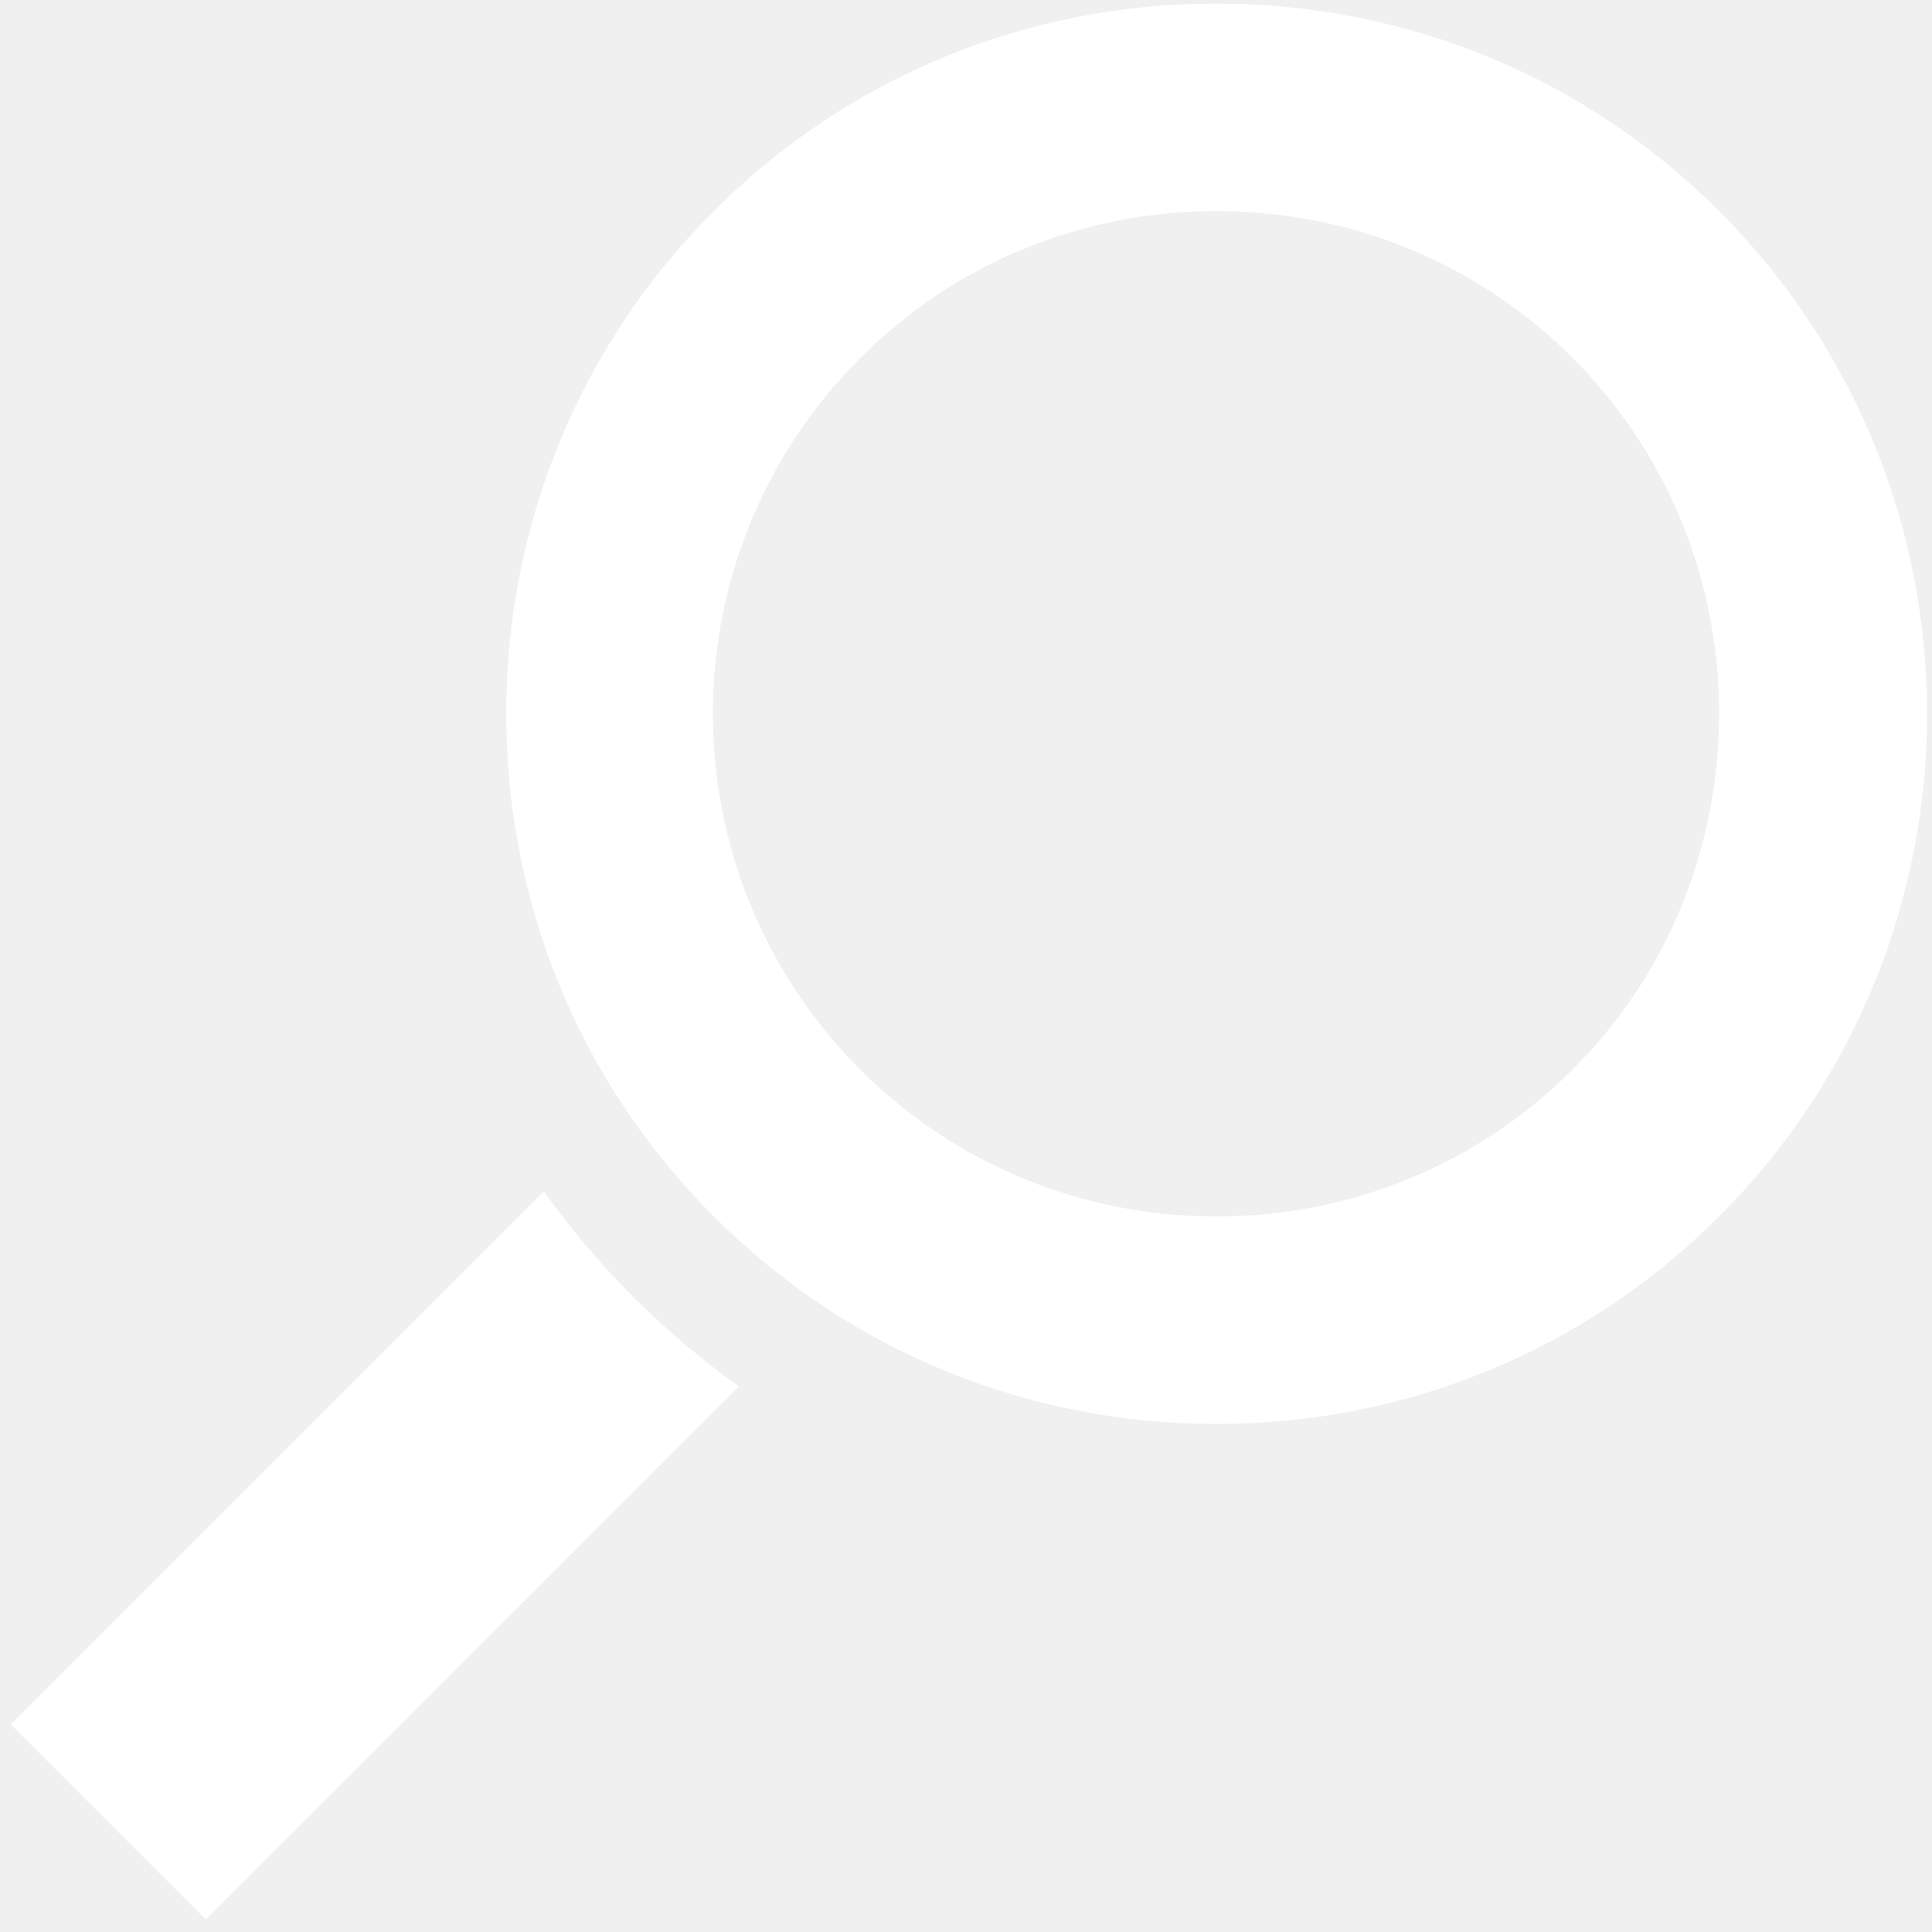
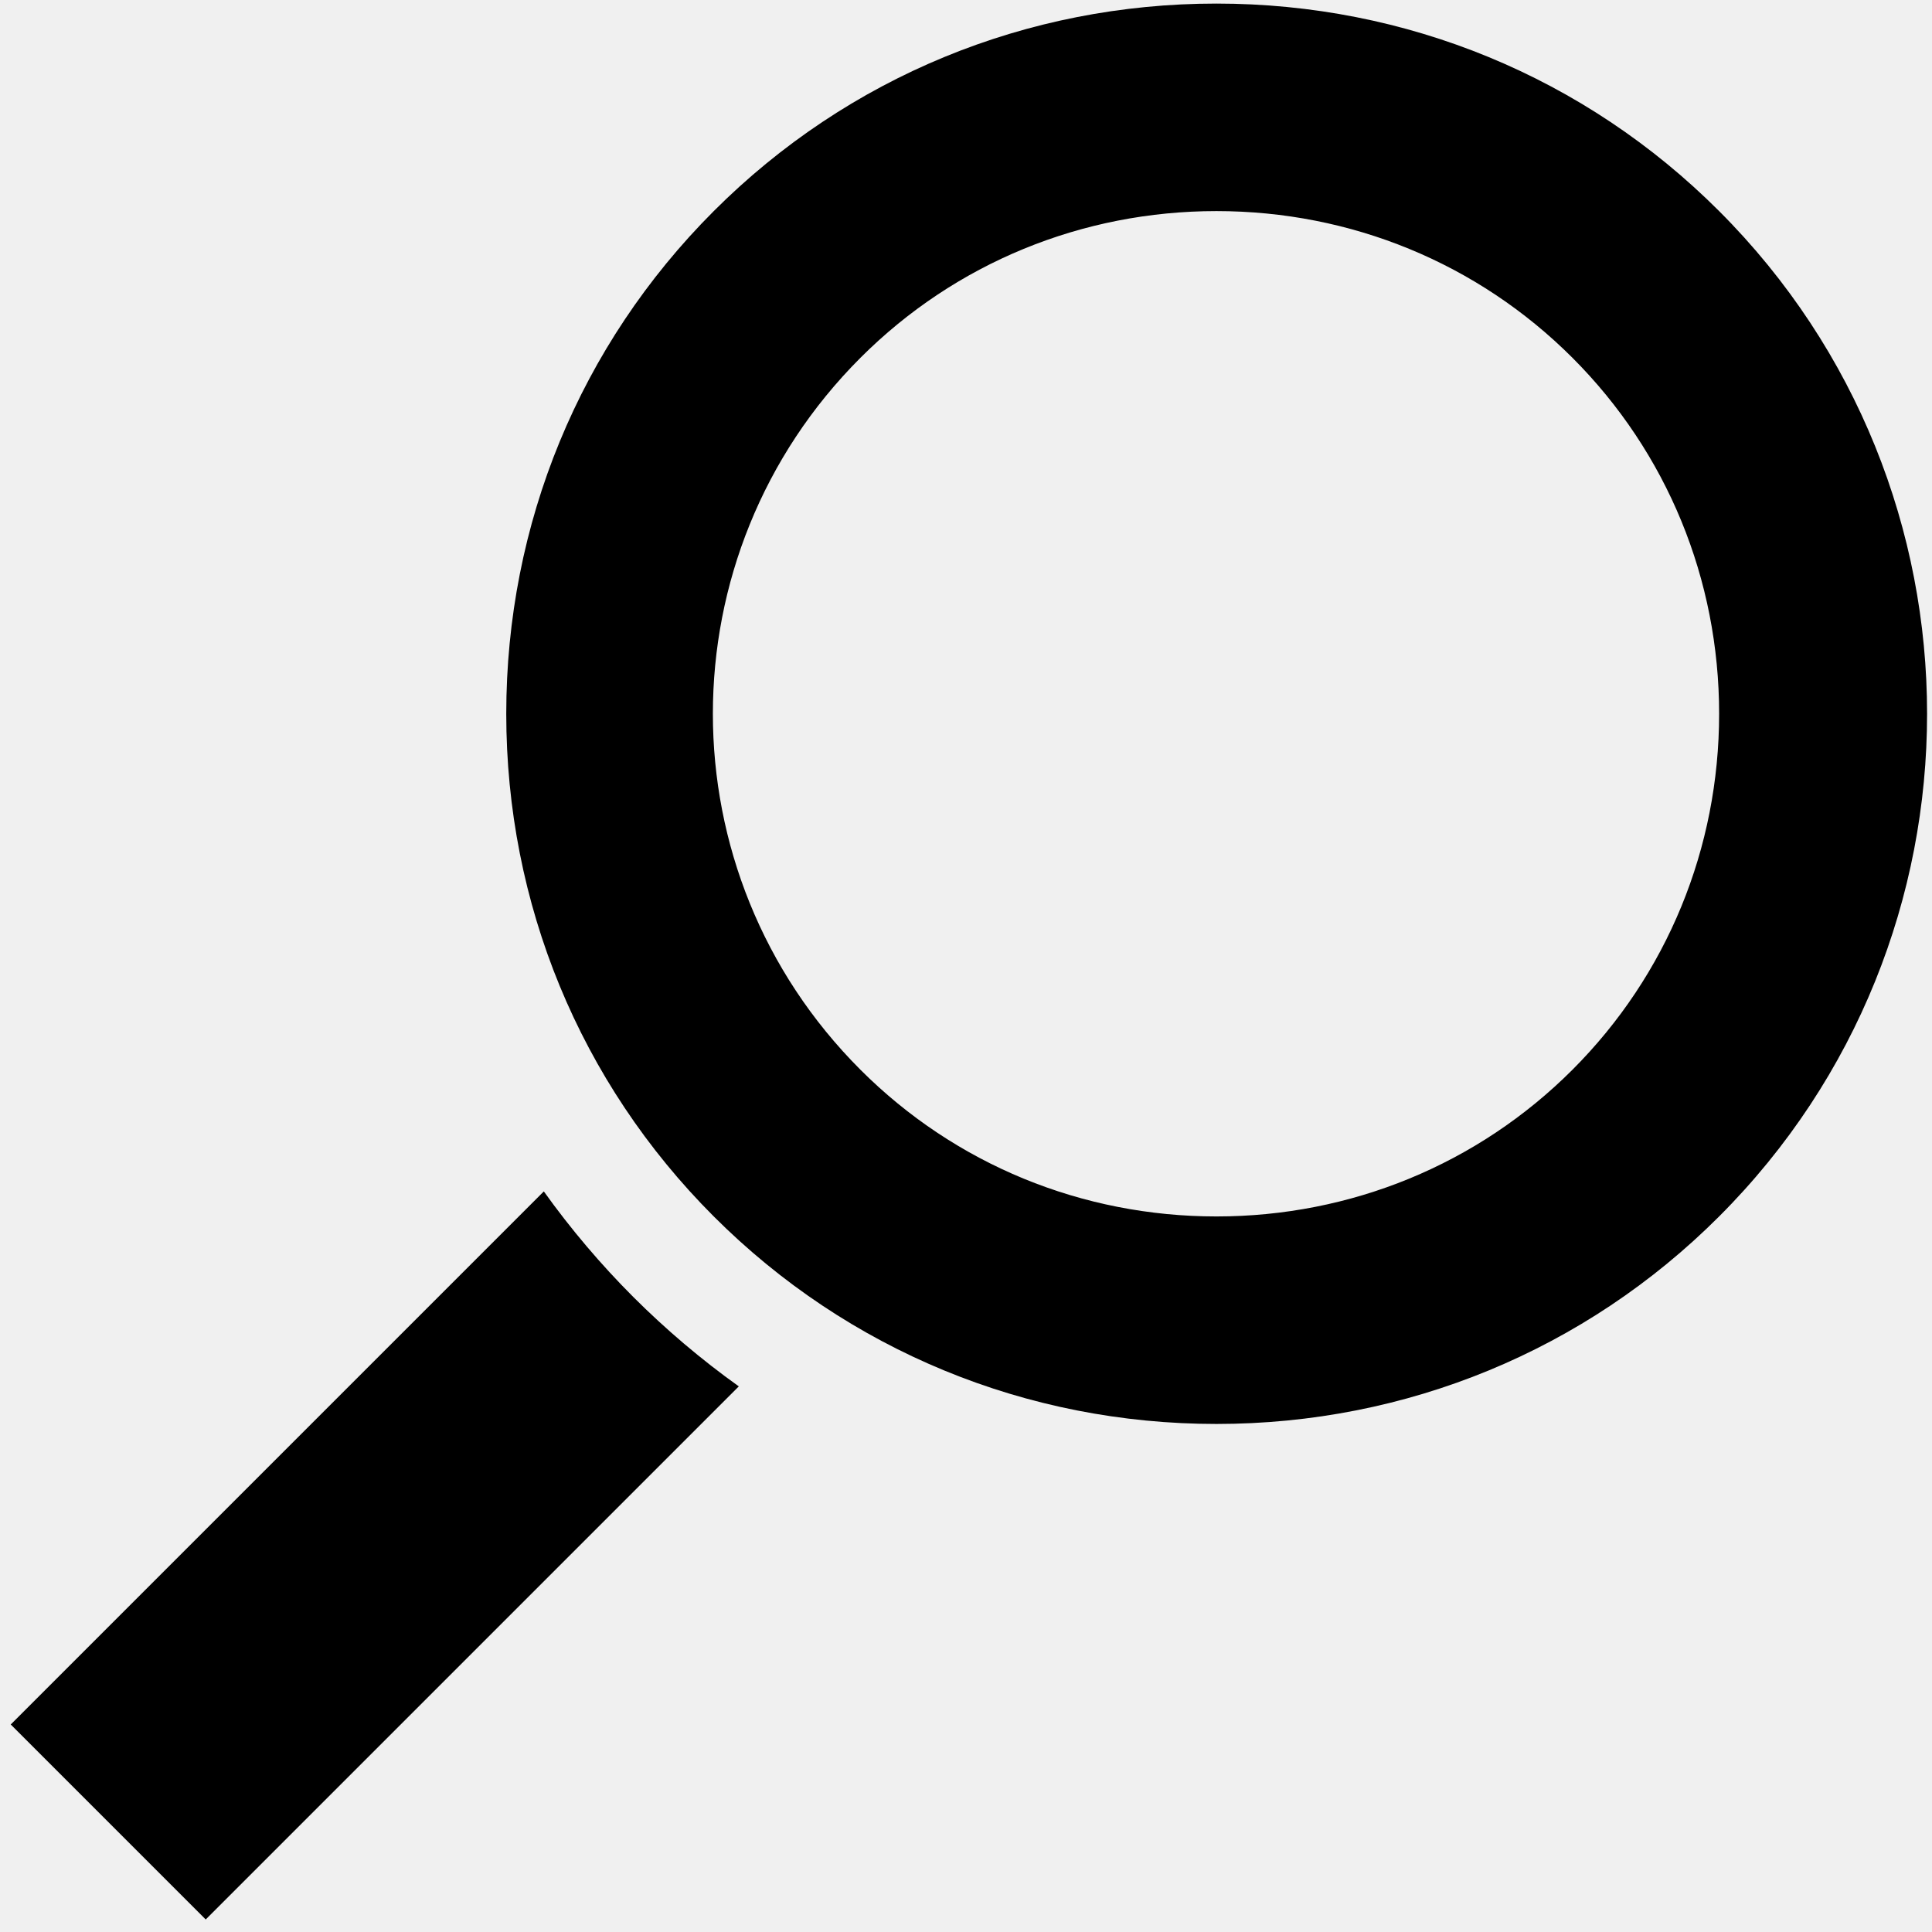
<svg xmlns="http://www.w3.org/2000/svg" width="108" height="108" viewBox="0 0 108 108" fill="none">
-   <path d="M68 79.6C57.4 79.6 47.4 75.5 39.9 68C32.4 60.5 28.3 50.5 28.3 39.9C28.3 29.3 32.4 19.3 39.9 11.8C47.4 4.3 57.4 0.2 68 0.2C78.6 0.2 88.6 4.3 96.1 11.8C111.6 27.3 111.6 52.5 96.1 68C88.6 75.5 78.6 79.6 68 79.6ZM68 11.8C60.5 11.8 53.4 14.7 48.1 20C37.1 31 37.1 48.8 48.1 59.8C53.4 65.1 60.5 68 68 68C75.5 68 82.6 65.1 87.9 59.8C93.2 54.5 96.1 47.4 96.1 39.9C96.1 32.4 93.2 25.3 87.9 20C82.6 14.7 75.5 11.8 68 11.8ZM0.6 96.4L30.4 66.6C31.9 68.7 33.6 70.7 35.4 72.5C37.2 74.3 39.2 76 41.3 77.5L11.5 107.3L0.6 96.4Z" fill="white" />
+   <path d="M68 79.6C57.4 79.6 47.4 75.5 39.9 68C32.4 60.5 28.3 50.5 28.3 39.9C28.3 29.3 32.4 19.3 39.9 11.8C47.4 4.3 57.4 0.2 68 0.2C78.6 0.2 88.6 4.3 96.1 11.8C111.6 27.3 111.6 52.5 96.1 68C88.6 75.5 78.6 79.6 68 79.6ZM68 11.8C60.5 11.8 53.4 14.7 48.1 20C37.1 31 37.1 48.8 48.1 59.8C53.4 65.1 60.5 68 68 68C75.5 68 82.6 65.1 87.9 59.8C93.2 54.5 96.1 47.4 96.1 39.9C96.1 32.4 93.2 25.3 87.9 20C82.6 14.7 75.5 11.8 68 11.8ZM0.6 96.4L30.4 66.6C31.9 68.7 33.6 70.7 35.4 72.5C37.2 74.3 39.2 76 41.3 77.5L11.5 107.3L0.6 96.4Z" fill="black" />
</svg>
